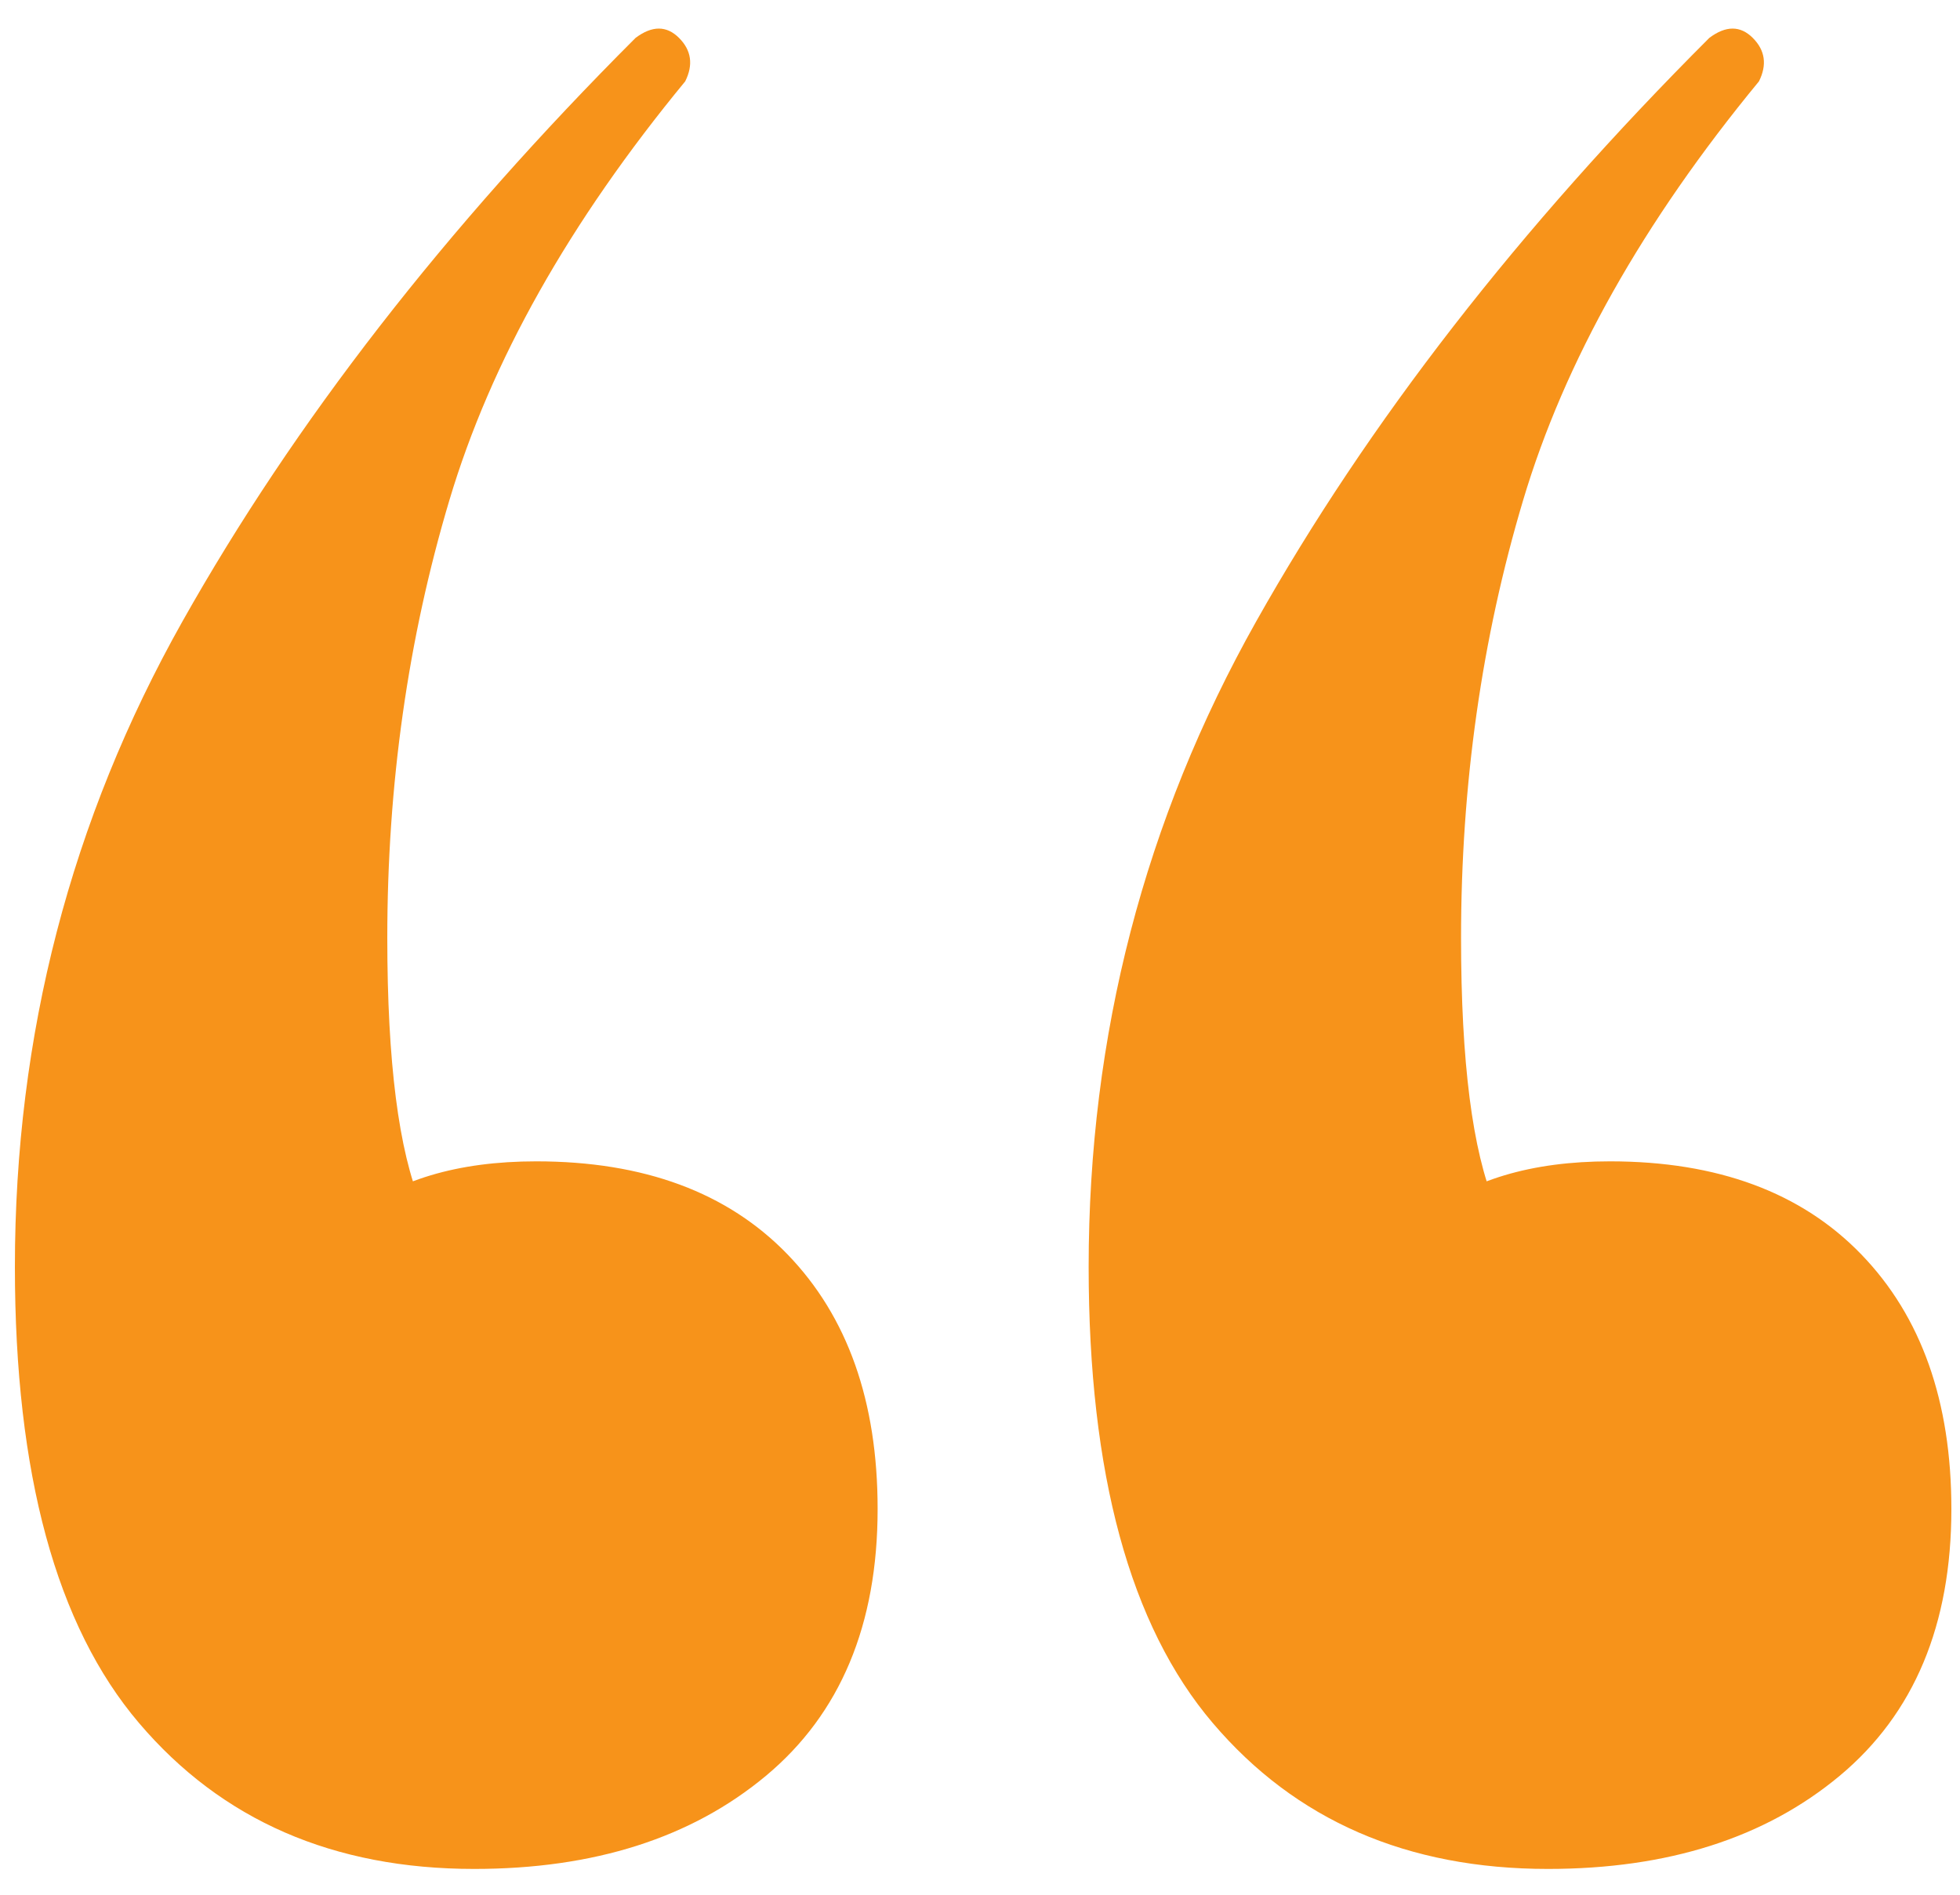
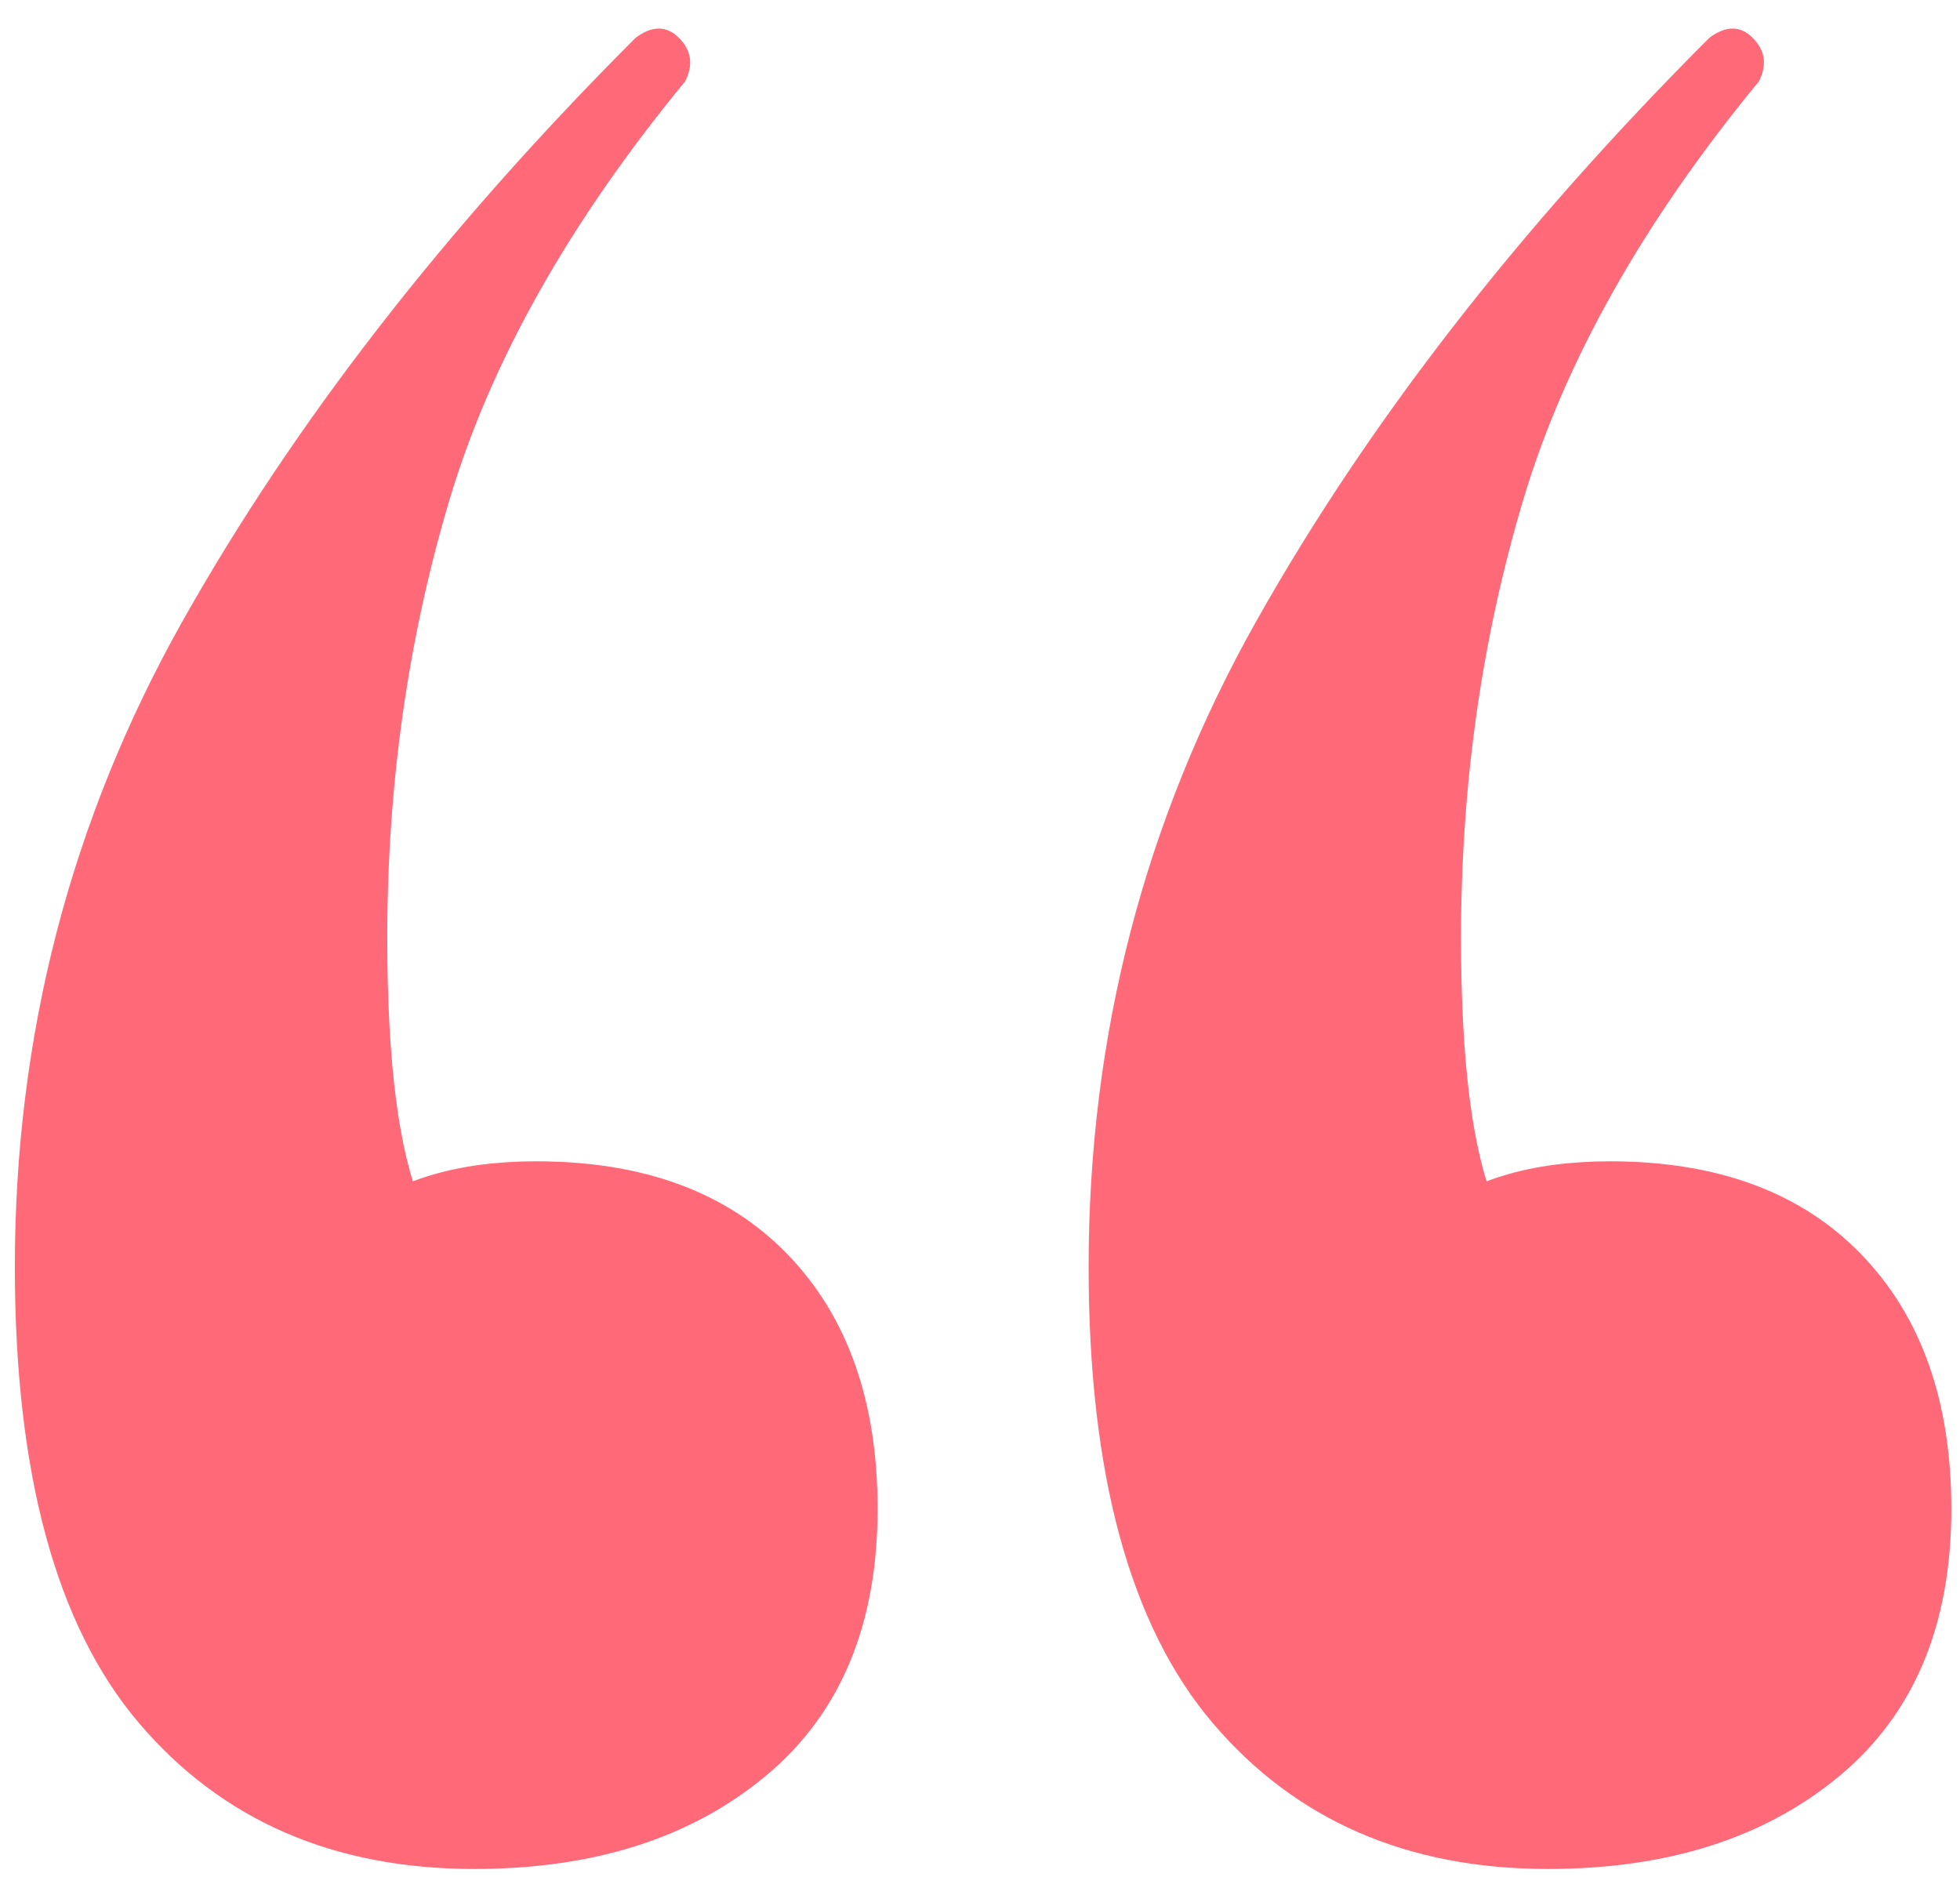
- <svg xmlns="http://www.w3.org/2000/svg" width="30" height="29" viewBox="0 0 30 29" version="1.1">
-   <path d="M7.258 28.605c-2.154 0-3.864-.744-5.13-2.233-1.267-1.488-1.9-3.815-1.9-6.982 0-3.547.855-6.84 2.565-9.88C4.503 6.47 6.814 3.493 9.728.58c.253-.19.475-.19.665 0 .19.19.221.412.095.665-1.774 2.153-2.977 4.29-3.61 6.412-.634 2.122-.95 4.355-.95 6.698 0 1.9.174 3.262.522 4.085.348.823.84 1.488 1.473 1.995l-3.515.665c-.064-1.077.253-1.9.95-2.47.696-.57 1.646-.855 2.85-.855 1.646 0 2.929.475 3.847 1.425.918.95 1.378 2.248 1.378 3.895 0 1.773-.57 3.135-1.71 4.085-1.14.95-2.629 1.425-4.465 1.425zm16.435 0c-2.154 0-3.864-.744-5.13-2.233-1.267-1.488-1.9-3.815-1.9-6.982 0-3.547.855-6.84 2.565-9.88 1.71-3.04 4.021-6.017 6.935-8.93.253-.19.475-.19.665 0 .19.19.221.412.095.665-1.774 2.153-2.977 4.29-3.61 6.412-.634 2.122-.95 4.355-.95 6.698 0 1.9.174 3.262.522 4.085.348.823.84 1.488 1.473 1.995l-3.515.665c-.064-1.077.253-1.9.95-2.47.696-.57 1.646-.855 2.85-.855 1.646 0 2.929.475 3.847 1.425.918.95 1.378 2.248 1.378 3.895 0 1.773-.57 3.135-1.71 4.085-1.14.95-2.629 1.425-4.465 1.425z" fill="#F7931A" fill-rule="nonzero" stroke="none" stroke-width="1" />
+ <svg xmlns="http://www.w3.org/2000/svg" width="30px" height="29px" viewBox="0 0 30 29" version="1.1">
+   <g id="Page-1" stroke="none" stroke-width="1" fill="none" fill-rule="evenodd">
+     <g id="Artboard" transform="translate(-114, -102)" fill="#FF6978" fill-rule="nonzero">
+       <g id="“" transform="translate(114.2275, 102.4375)">
+         <path d="M7.03,28.168 C4.877,28.168 3.167,27.423 1.9,25.935 C0.633,24.447 -1.42108547e-14,22.119 -1.42108547e-14,18.953 C-1.42108547e-14,15.406 0.855,12.113 2.565,9.072 C4.275,6.032 6.587,3.056 9.5,0.142 C9.753,-0.048 9.975,-0.048 10.165,0.142 C10.355,0.333 10.387,0.554 10.26,0.807 C8.487,2.961 7.283,5.098 6.65,7.22 C6.017,9.342 5.7,11.574 5.7,13.918 C5.7,15.818 5.874,17.179 6.223,18.003 C6.571,18.826 7.062,19.491 7.695,19.997 L4.18,20.663 C4.117,19.586 4.433,18.762 5.13,18.192 C5.827,17.622 6.777,17.337 7.98,17.337 C9.627,17.337 10.909,17.812 11.828,18.762 C12.746,19.712 13.205,21.011 13.205,22.657 C13.205,24.431 12.635,25.793 11.495,26.742 C10.355,27.692 8.867,28.168 7.03,28.168 Z M23.465,28.168 C21.312,28.168 19.602,27.423 18.335,25.935 C17.068,24.447 16.435,22.119 16.435,18.953 C16.435,15.406 17.29,12.113 19,9.072 C20.71,6.032 23.022,3.056 25.935,0.142 C26.188,-0.048 26.41,-0.048 26.6,0.142 C26.79,0.333 26.822,0.554 26.695,0.807 C24.922,2.961 23.718,5.098 23.085,7.22 C22.452,9.342 22.135,11.574 22.135,13.918 C22.135,15.818 22.309,17.179 22.657,18.003 C23.006,18.826 23.497,19.491 24.13,19.997 L20.615,20.663 C20.552,19.586 20.868,18.762 21.565,18.192 C22.262,17.622 23.212,17.337 24.415,17.337 C26.062,17.337 27.344,17.812 28.262,18.762 C29.181,19.712 29.64,21.011 29.64,22.657 C29.64,24.431 29.07,25.793 27.93,26.742 C26.79,27.692 25.302,28.168 23.465,28.168 Z" id="Shape" />
+       </g>
+     </g>
+   </g>
</svg>
